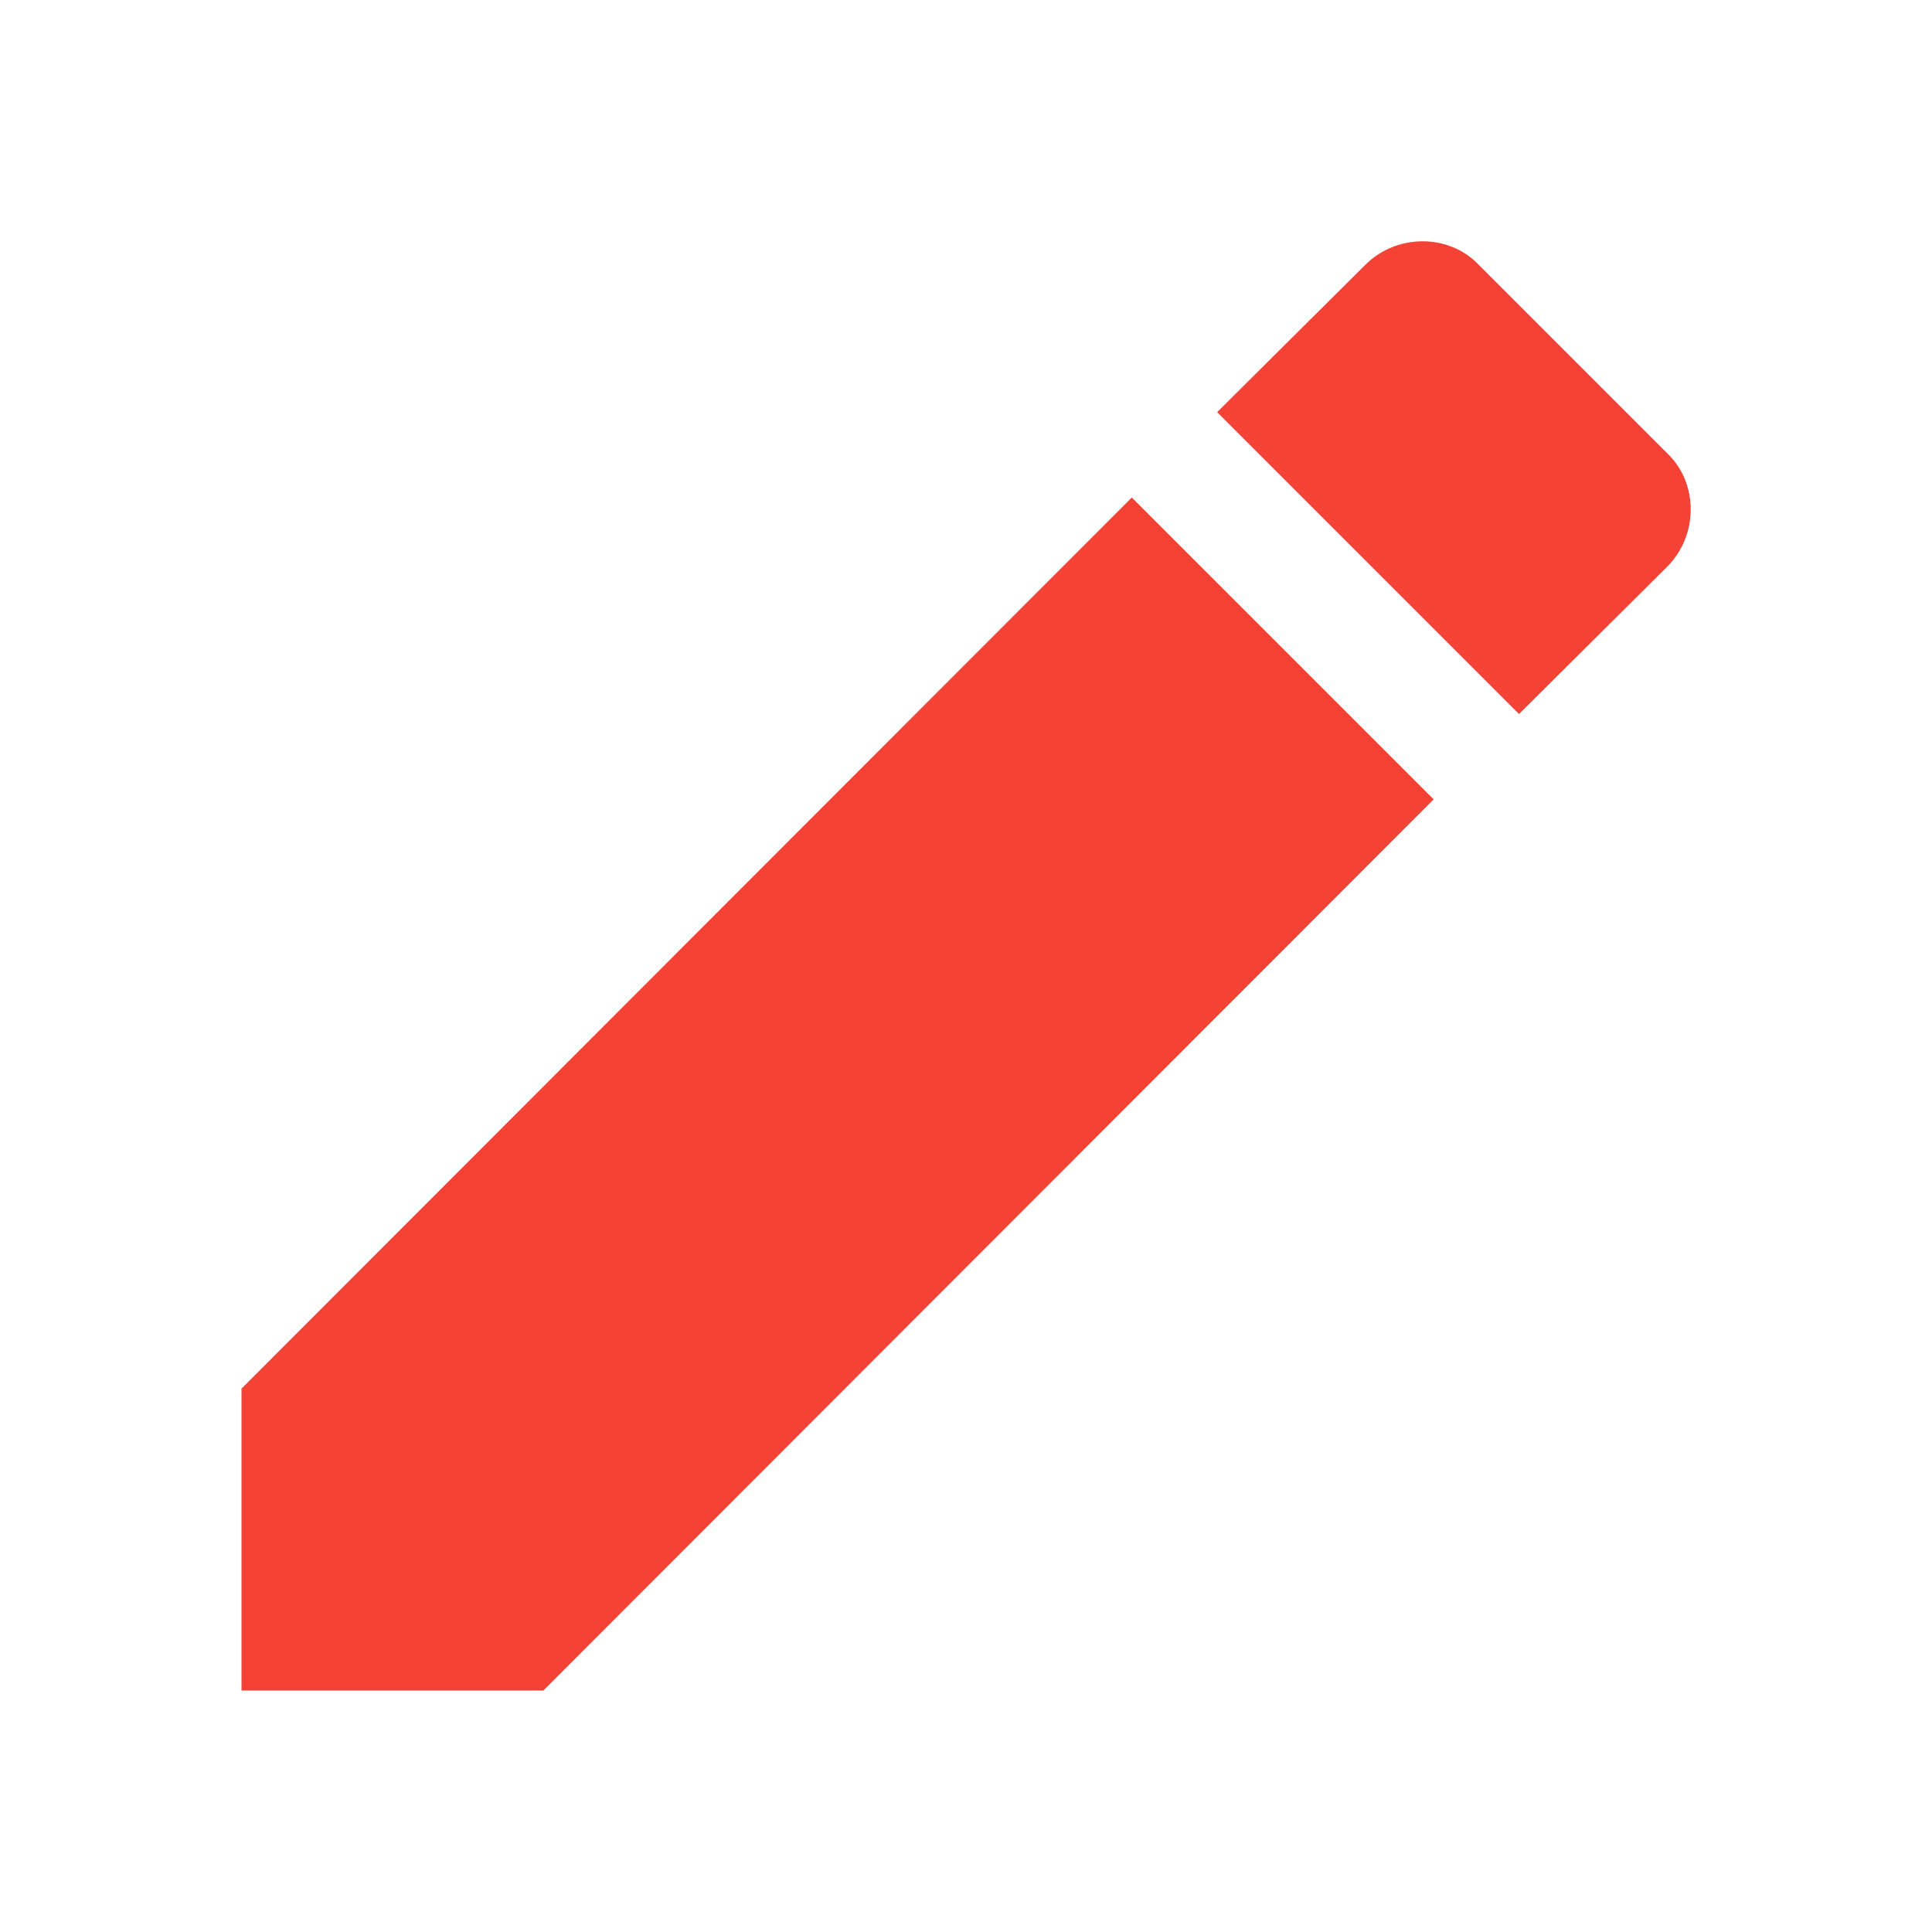
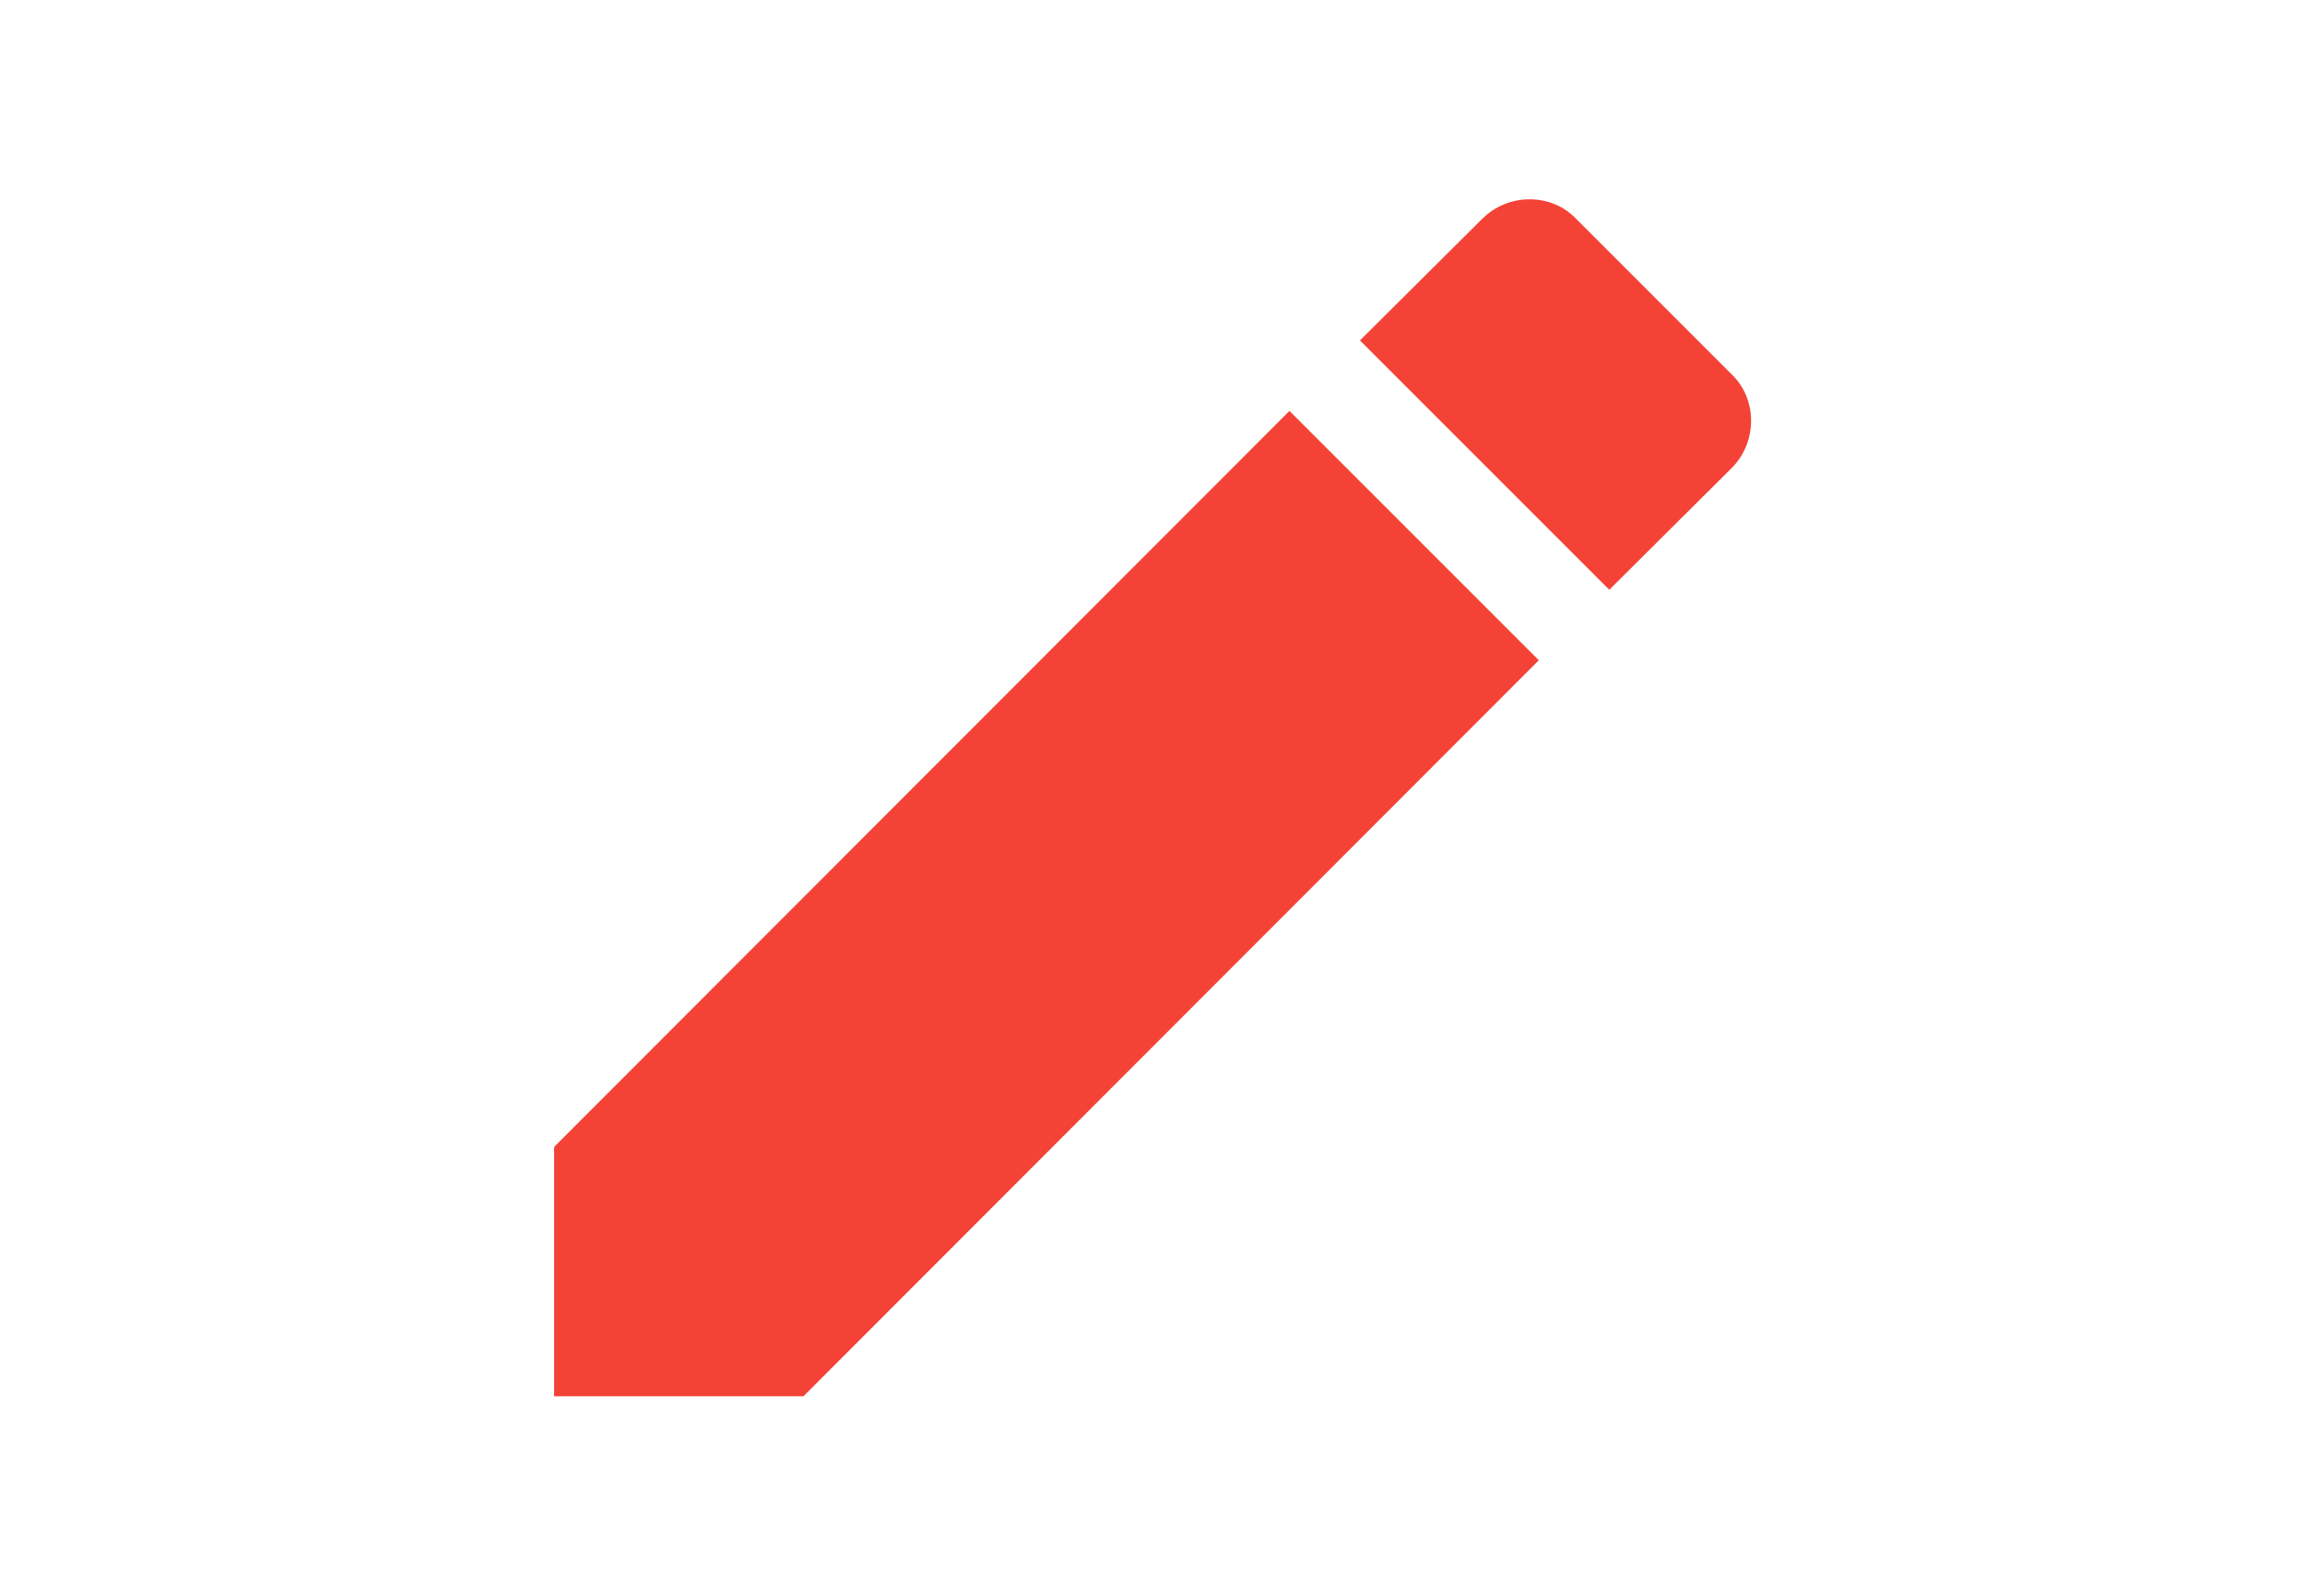
- <svg xmlns="http://www.w3.org/2000/svg" version="1.1" width="16px" height="16px" viewBox="0 0 24 24" fill="#C792EA">
+ <svg xmlns="http://www.w3.org/2000/svg" version="1.1" width="13px" height="9px" viewBox="0 0 24 24" fill="#C792EA">
  <path fill="#F44336" d="M20.71,7.04C21.1,6.65 21.1,6 20.71,5.63L18.37,3.29C18,2.9 17.35,2.9 16.96,3.29L15.12,5.12L18.87,8.87M3,17.25V21H6.75L17.81,9.93L14.06,6.18L3,17.25Z" />
</svg>
